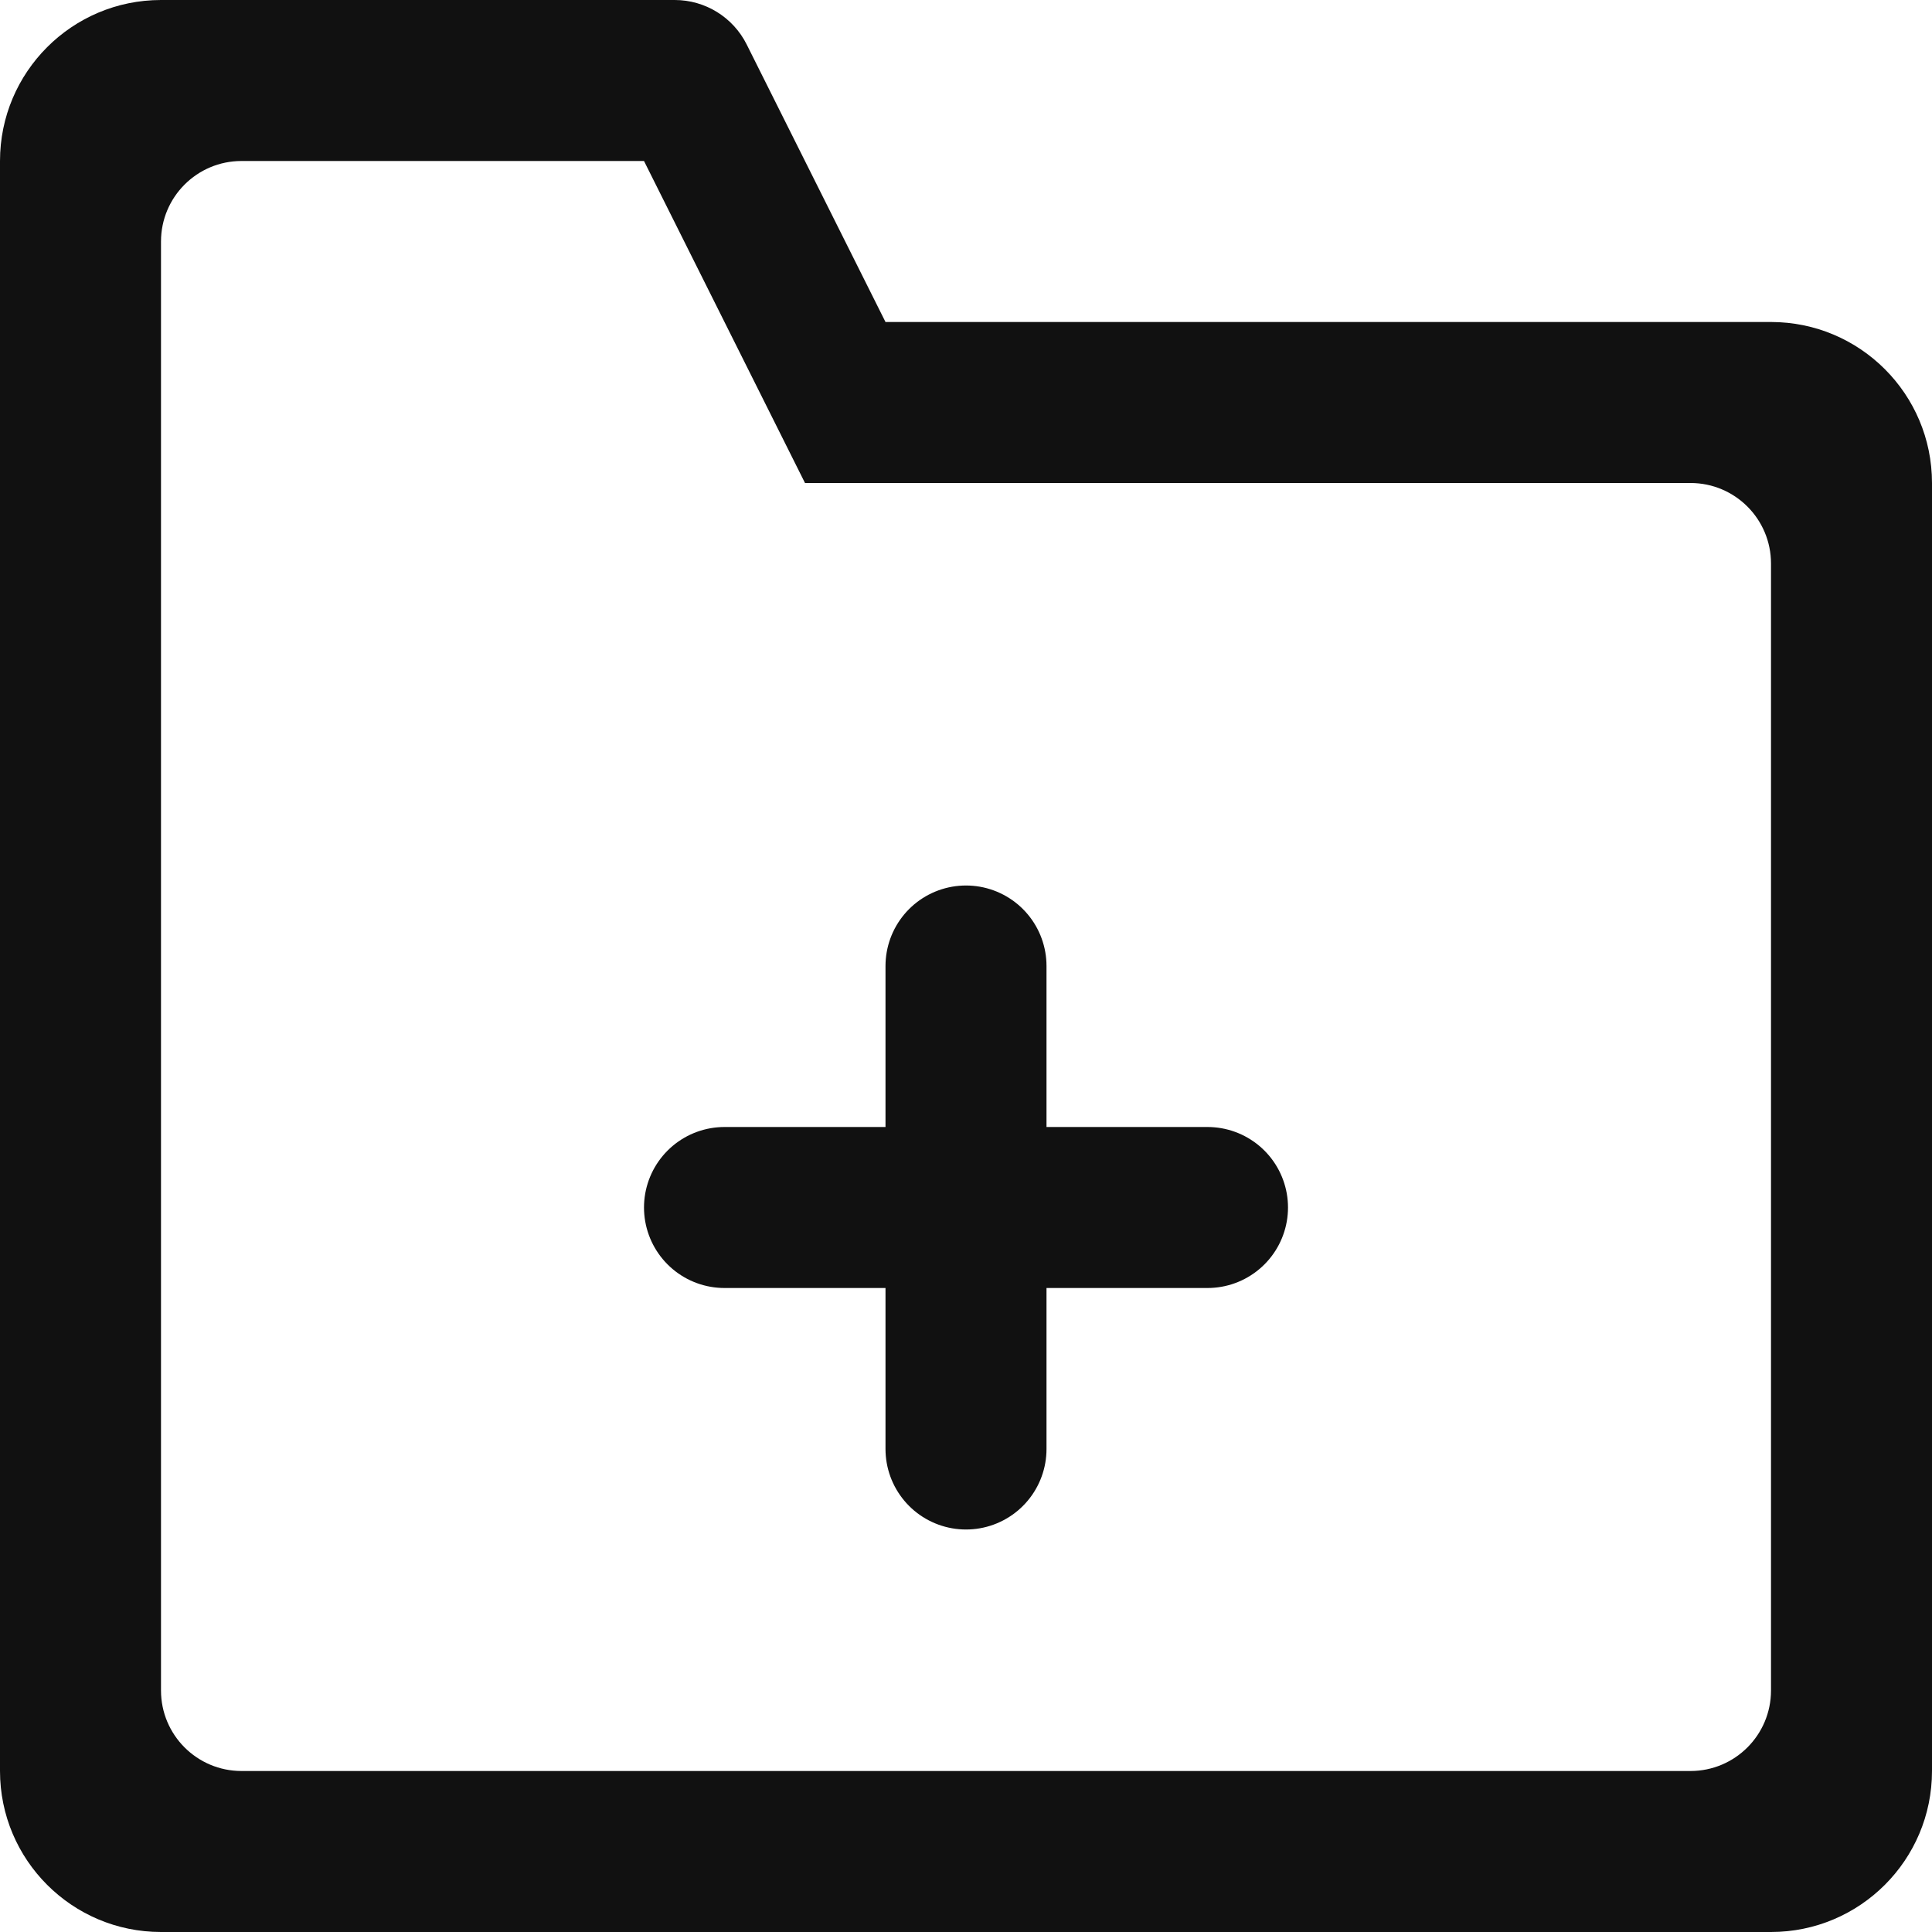
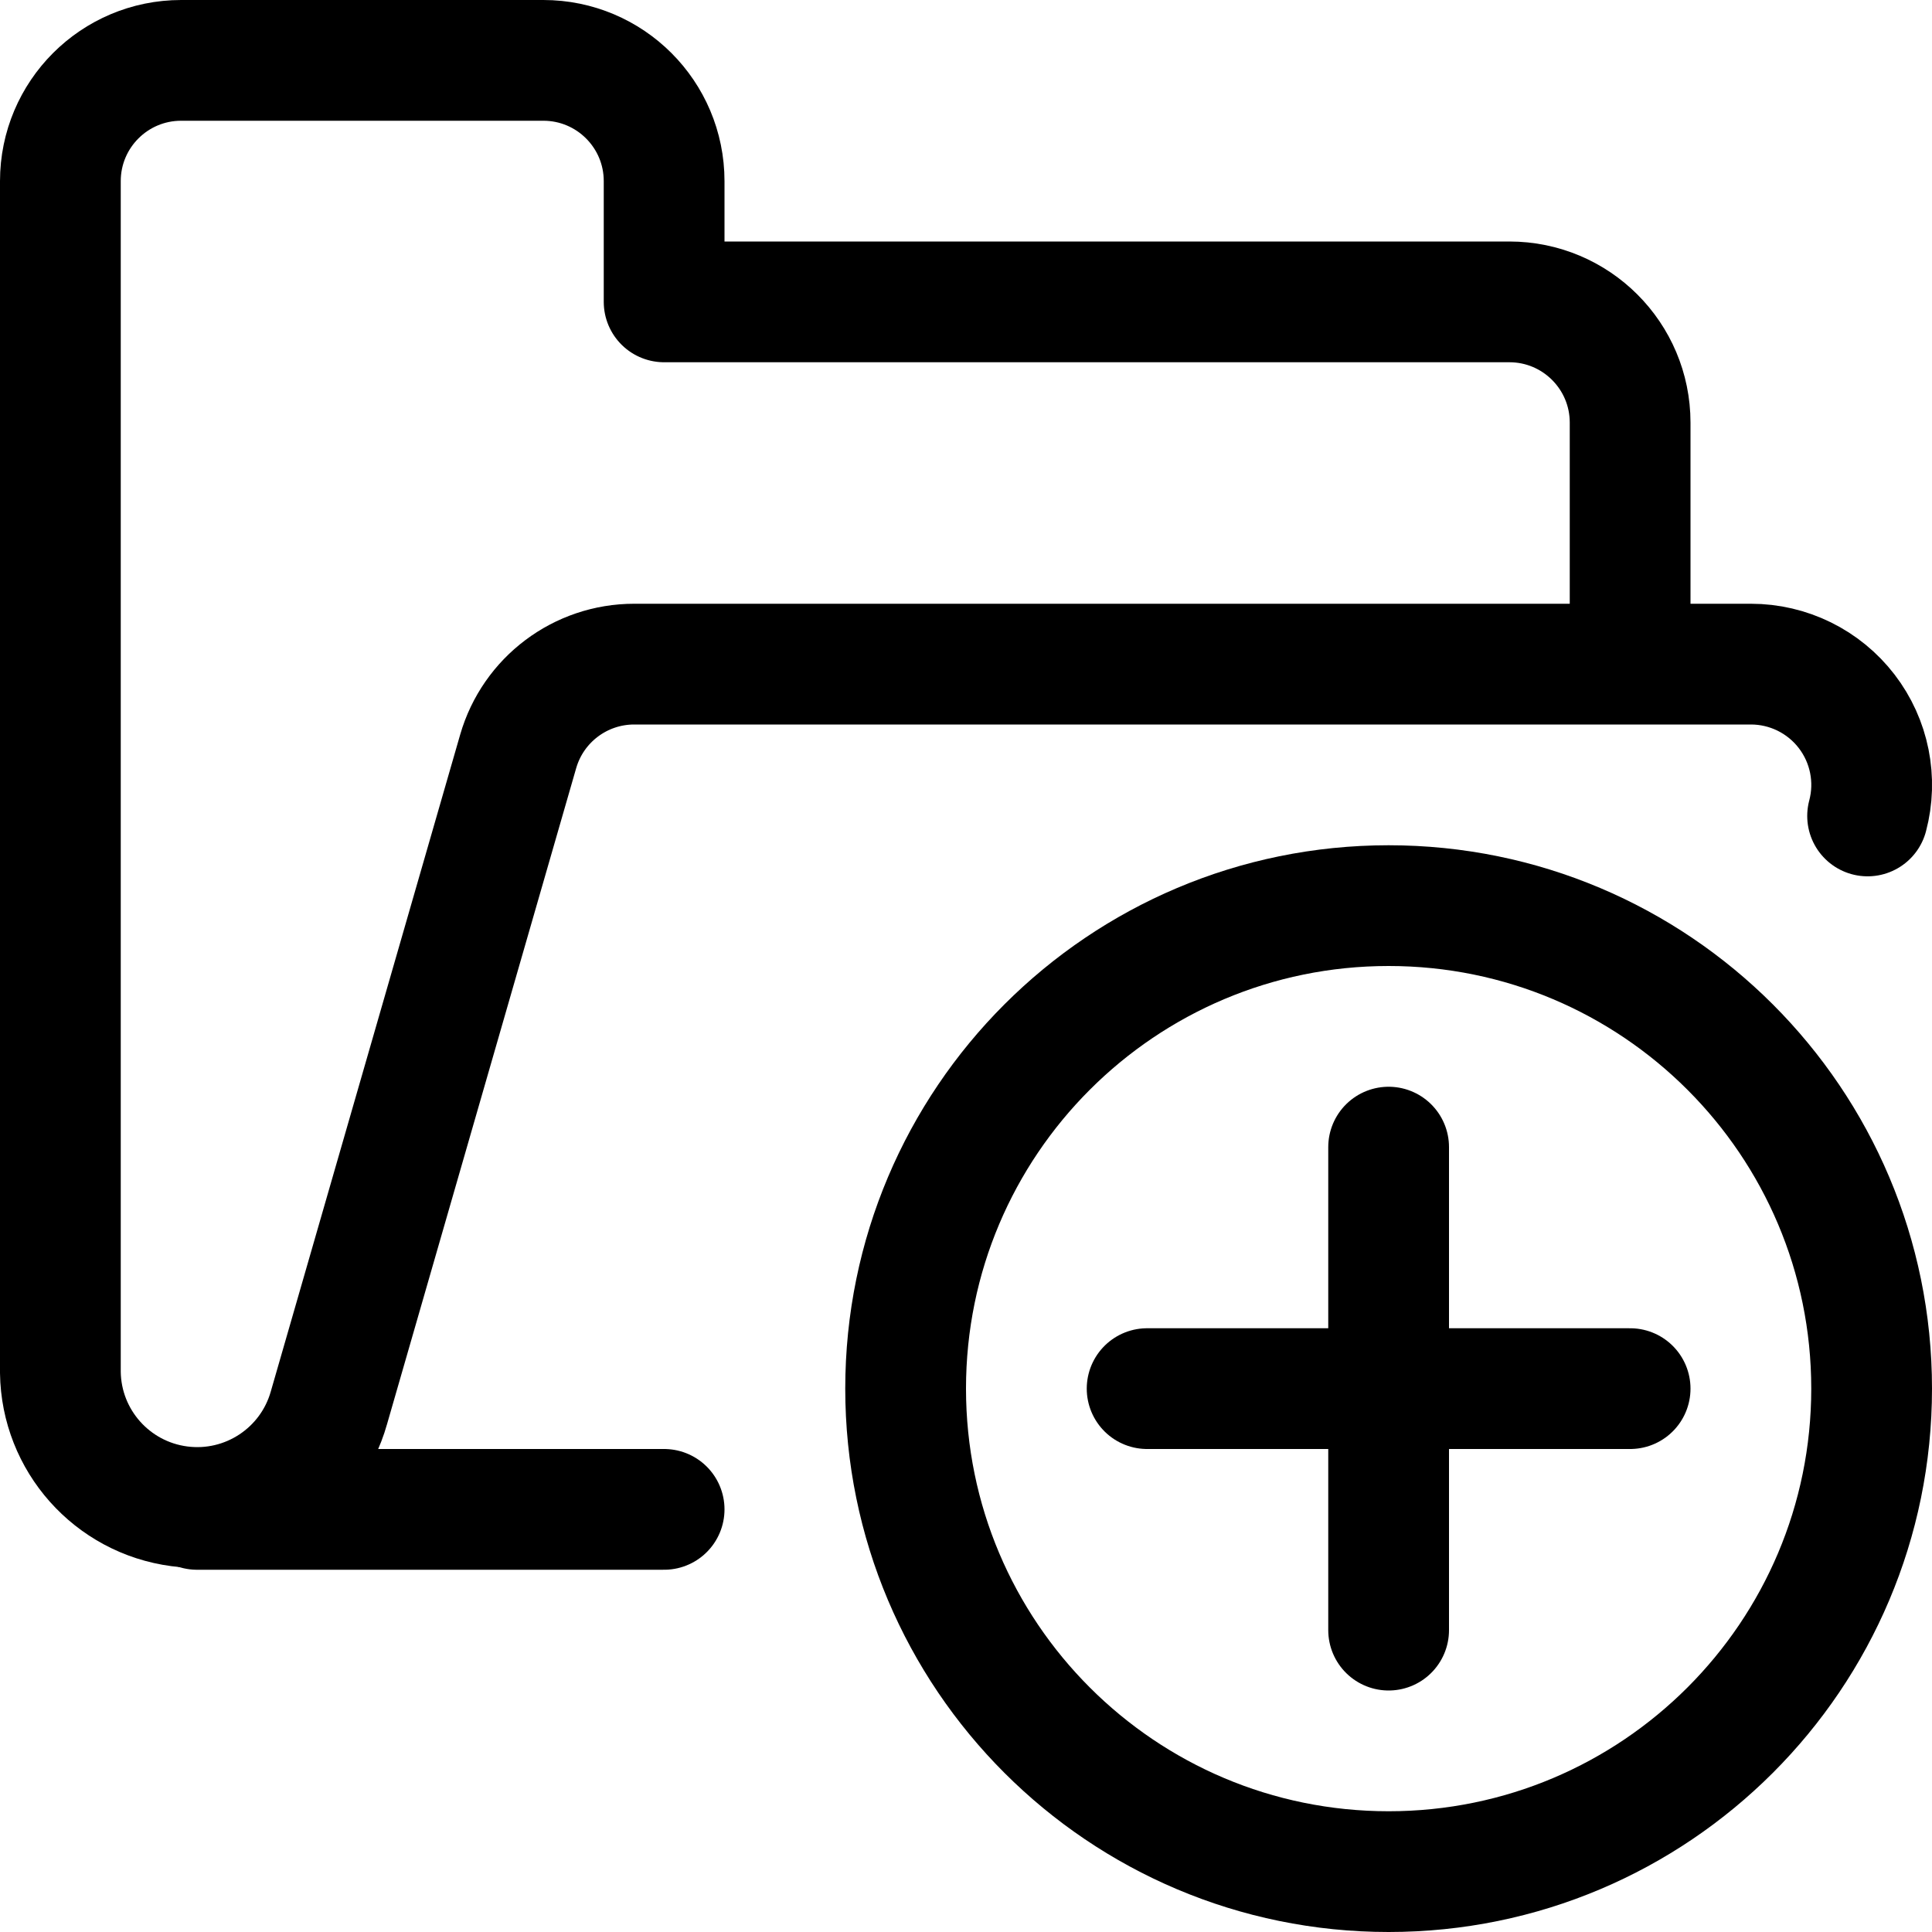
<svg xmlns="http://www.w3.org/2000/svg" viewBox="0 0 24 24">
-   <g fill="none" fill-rule="evenodd">
-     <path d="M2 0h6.382a1 1 0 01.894.553L11 4h11a2 2 0 012 2v16a2 2 0 01-2 2H2a2 2 0 01-2-2V2a2 2 0 012-2zm1 2a1 1 0 00-1 1v18a1 1 0 001 1h18a1 1 0 001-1V7a1 1 0 00-1-1H10L8 2H3z" fill="#111" />
-     <path d="M9 15h6m-3-3v6" stroke="#111" stroke-linecap="round" stroke-width="2" />
-   </g>
+   <defs>
+     <style>.a{fill:none;stroke:currentColor;stroke-linecap:round;stroke-linejoin:round;stroke-width:1.5px;}</style>
+   </defs>
+   <line class="a" x1="8.25" y1="18.75" x2="2.447" y2="18.75" />
+   <path class="a" d="M20.25,8.25v-3a1.5,1.5,0,0,0-1.5-1.5H8.25V2.25A1.5,1.5,0,0,0,6.75.75H2.25a1.5,1.5,0,0,0-1.5,1.5v14.8a1.7,1.7,0,0,0,3.336.438L6.437,9.334A1.5,1.5,0,0,1,7.879,8.25H21.75A1.5,1.5,0,0,1,23.2,10.136" />
+   <circle class="a" cx="17.25" cy="17.25" r="6" />
+   <line class="a" x1="17.25" y1="14.25" x2="17.25" y2="20.25" />
+   <line class="a" x1="14.25" y1="17.25" x2="20.25" y2="17.25" />
</svg>
